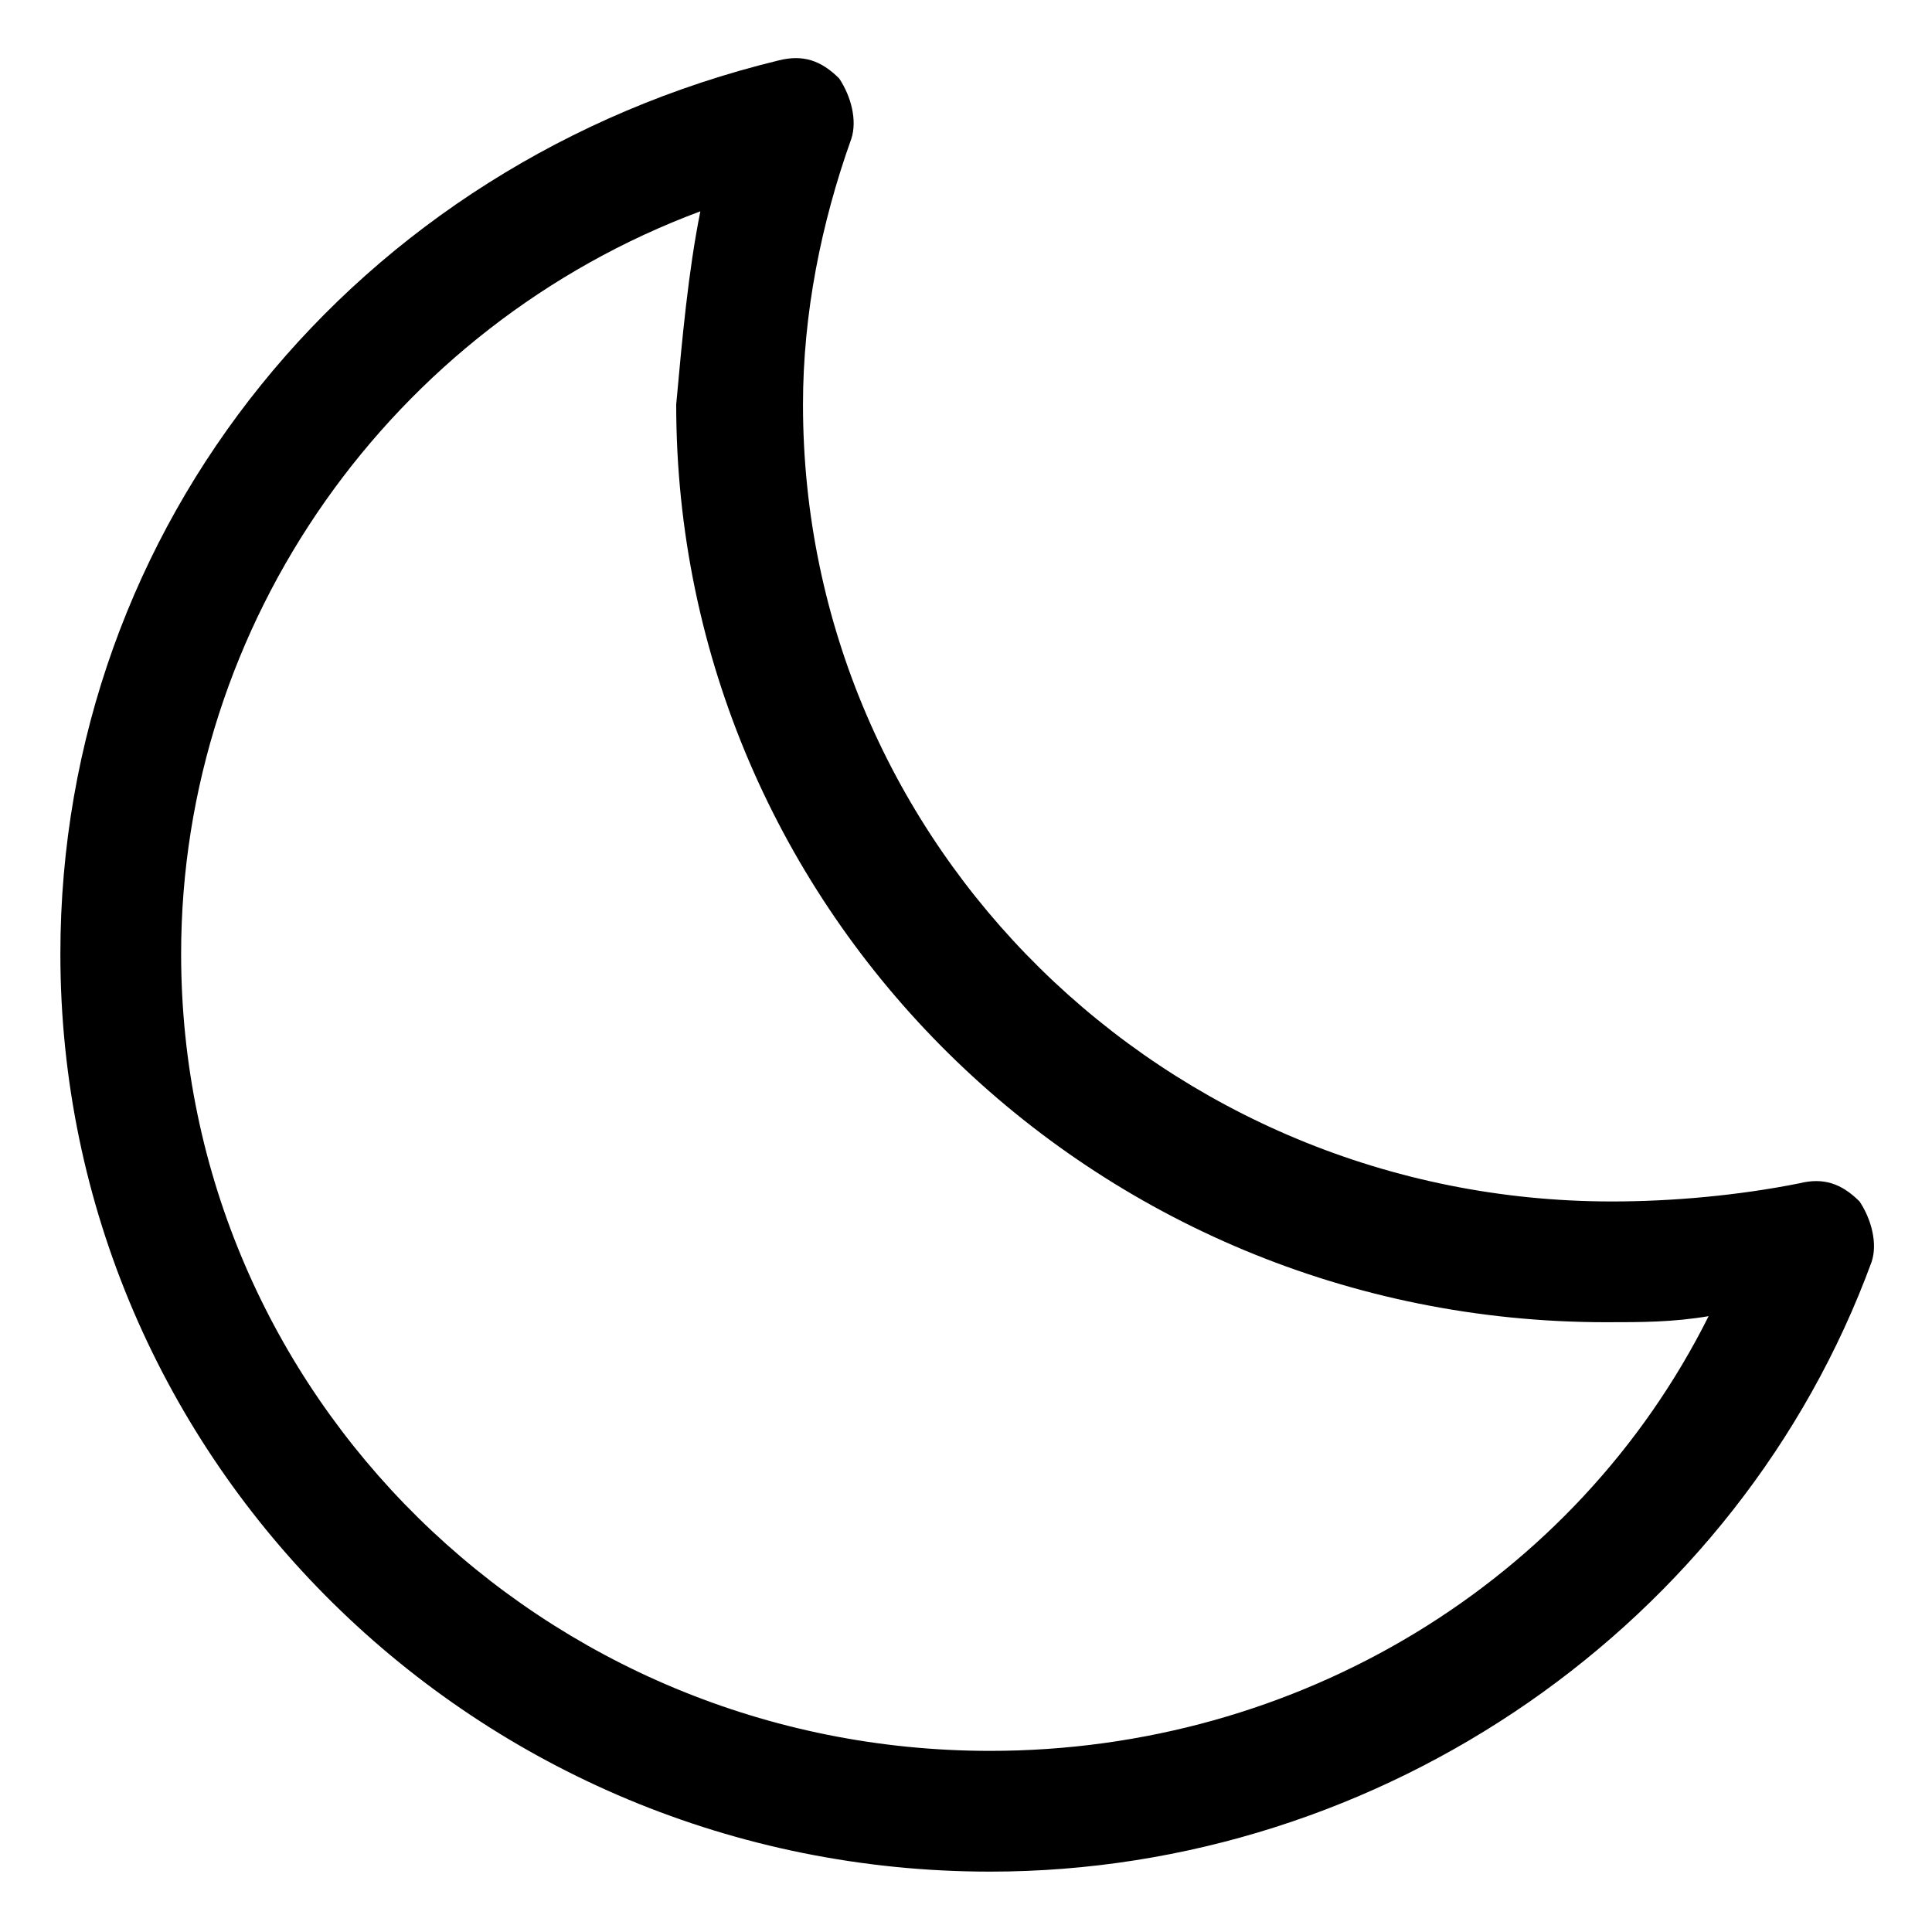
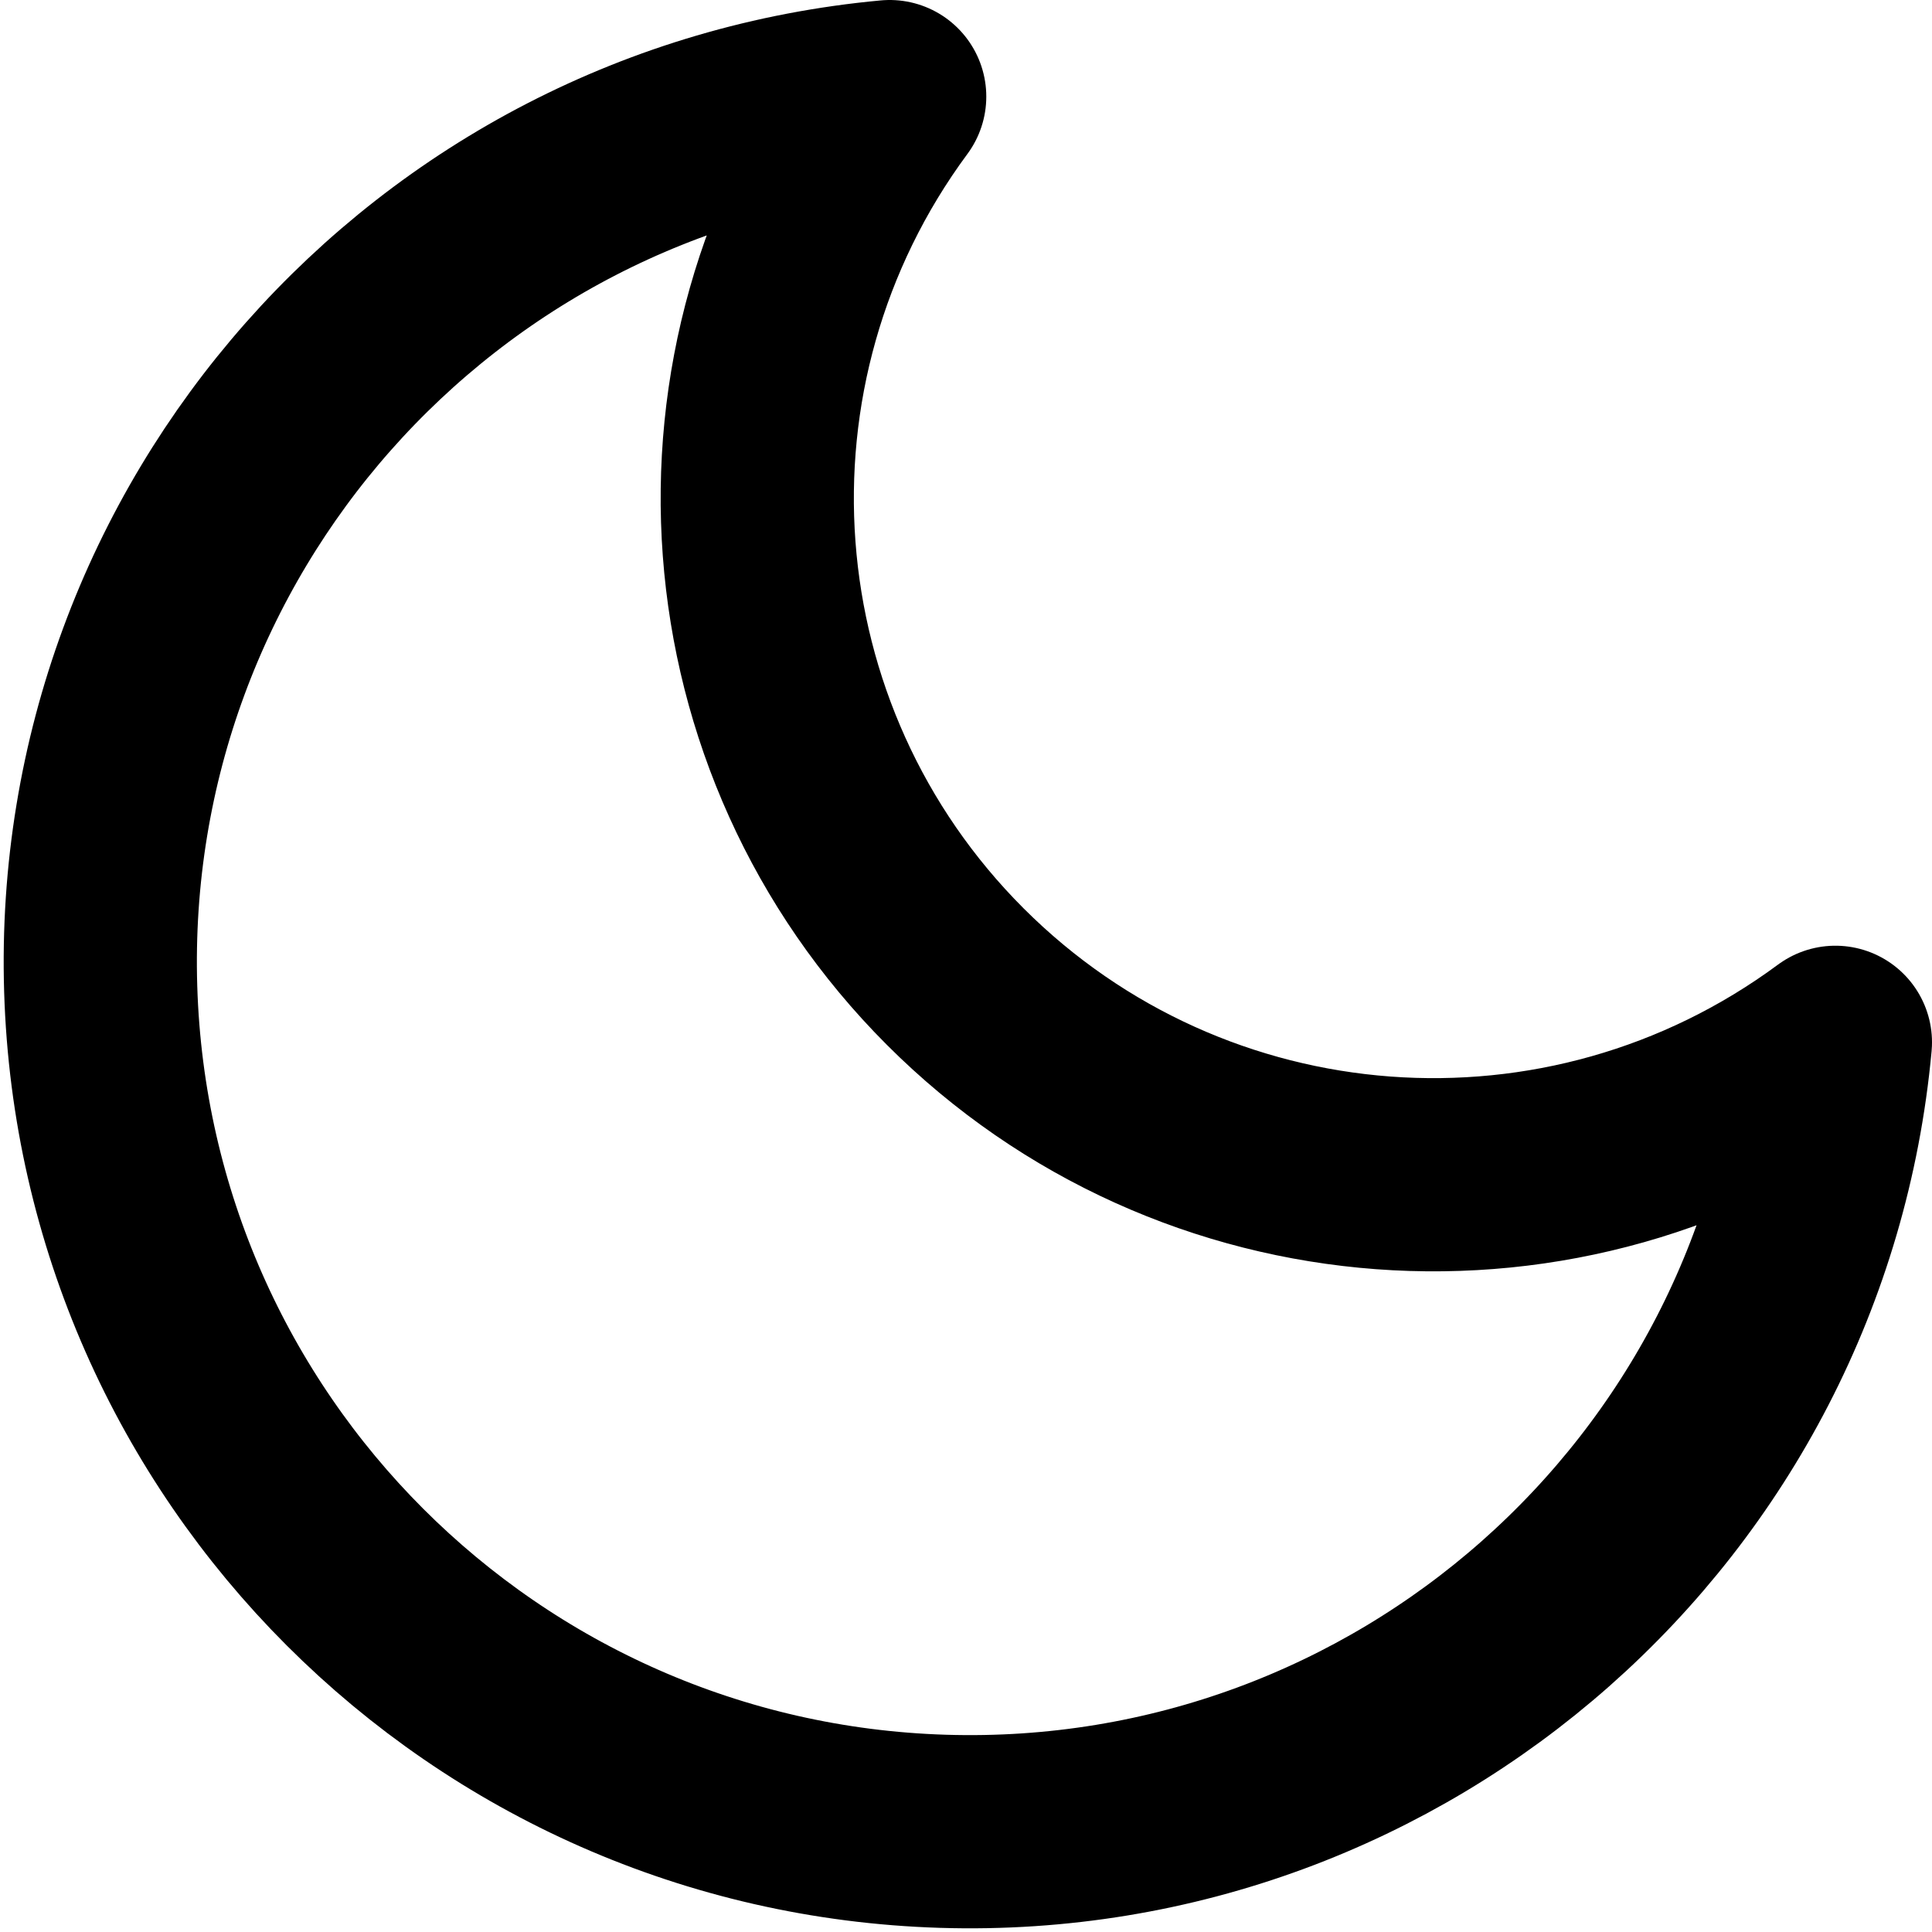
- <svg xmlns="http://www.w3.org/2000/svg" enable-background="new 0 0 32 32" viewBox="0 0 32 32">
-   <path d="M16.4,31C7.9,31,1,24.2,1,15.8C1,8.7,5.9,2.7,12.9,1c0.4-0.1,0.7,0,1,0.3c0.2,0.3,0.3,0.7,0.2,1     c-0.5,1.4-0.8,2.9-0.8,4.4c0,7.3,6,13.2,13.4,13.2c1,0,2.1-0.1,3.1-0.3c0.4-0.1,0.7,0,1,0.3c0.2,0.3,0.3,0.7,0.2,1     C28.8,26.9,22.9,31,16.4,31z M11.6,3.5C6.5,5.4,3,10.3,3,15.8C3,23.1,9,29,16.4,29c5.1,0,9.7-2.8,11.9-7.2     c-0.6,0.1-1.1,0.1-1.7,0.1c-8.5,0-15.4-6.8-15.4-15.2C11.3,5.6,11.4,4.5,11.6,3.5z" />
+ <svg xmlns="http://www.w3.org/2000/svg" width="20px" height="20px" viewBox="0 0 20 20" version="1.1">
+   <g id="Page-1" stroke="none" stroke-width="1" fill="none" fill-rule="evenodd" stroke-linecap="round" stroke-linejoin="round">
+     <g id="Artboard" transform="translate(-1323, -1815)" stroke="#000" stroke-width="2">
+       <g id="moon" transform="translate(1324, 1816)">
+         <path d="M18 9.79A9 9 0 1 1 8.21 0 7 7 0 0 0 18 9.79z" id="Shape" />
+       </g>
+     </g>
+   </g>
</svg>
